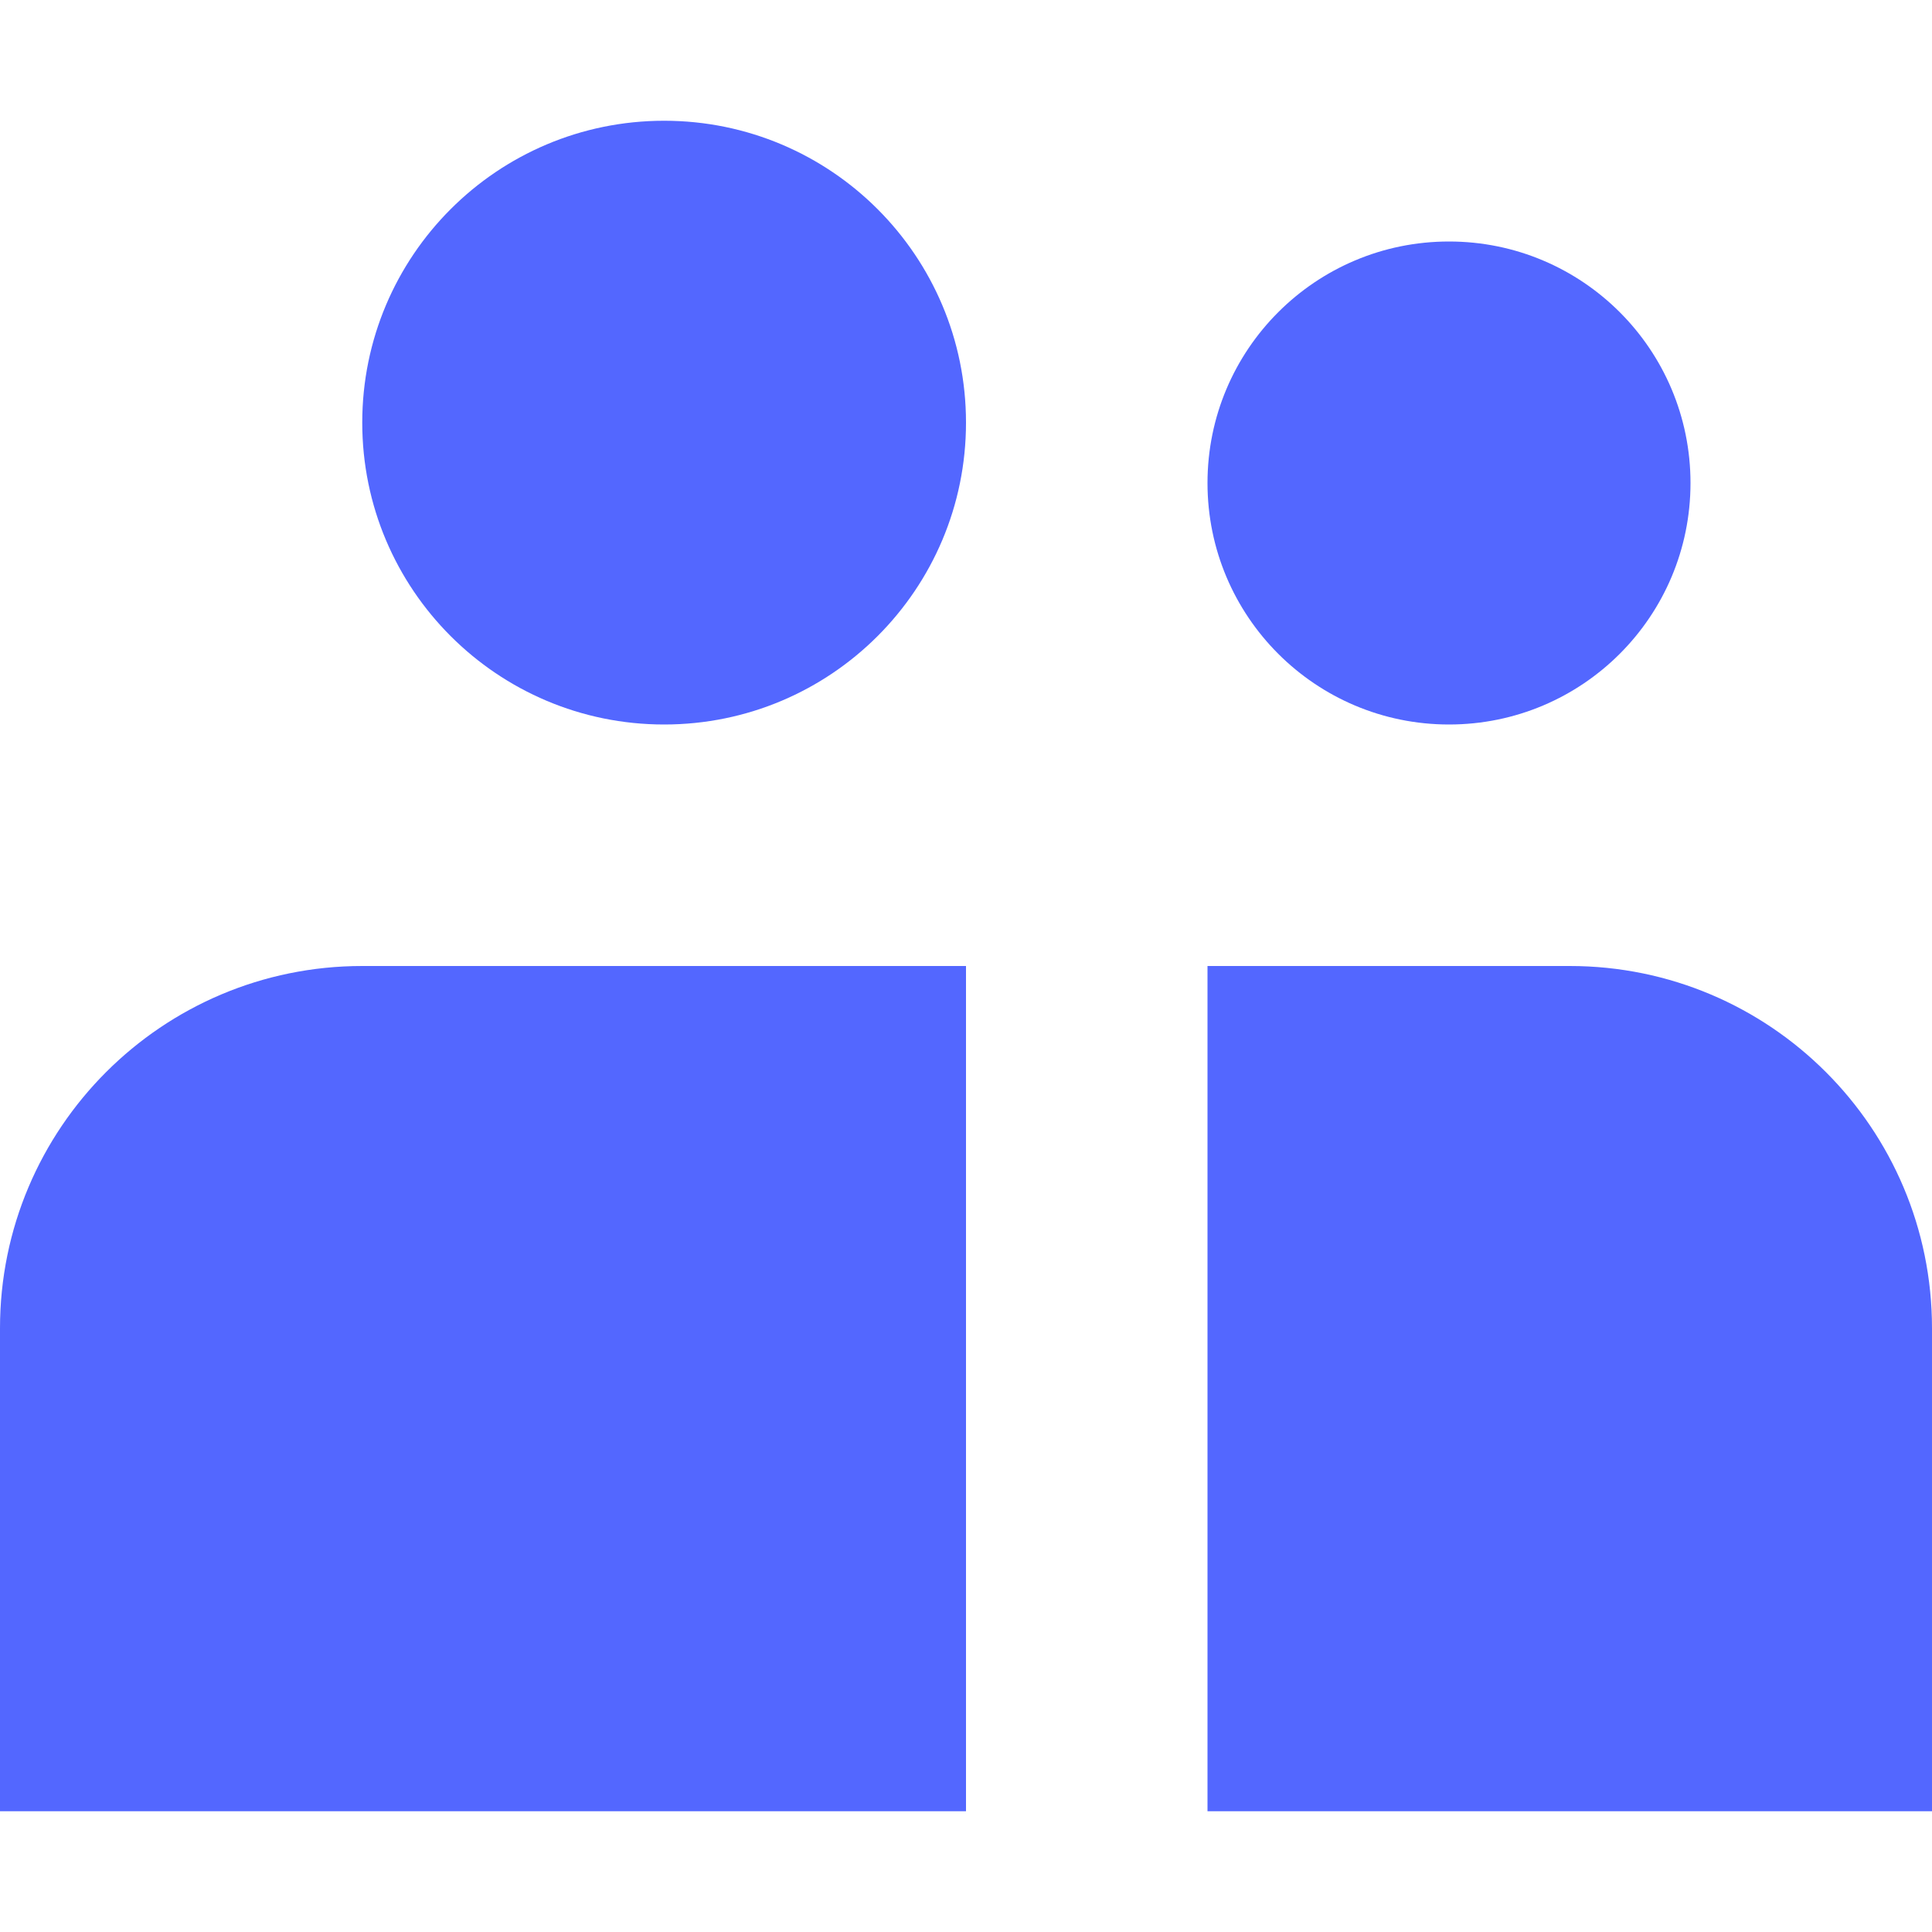
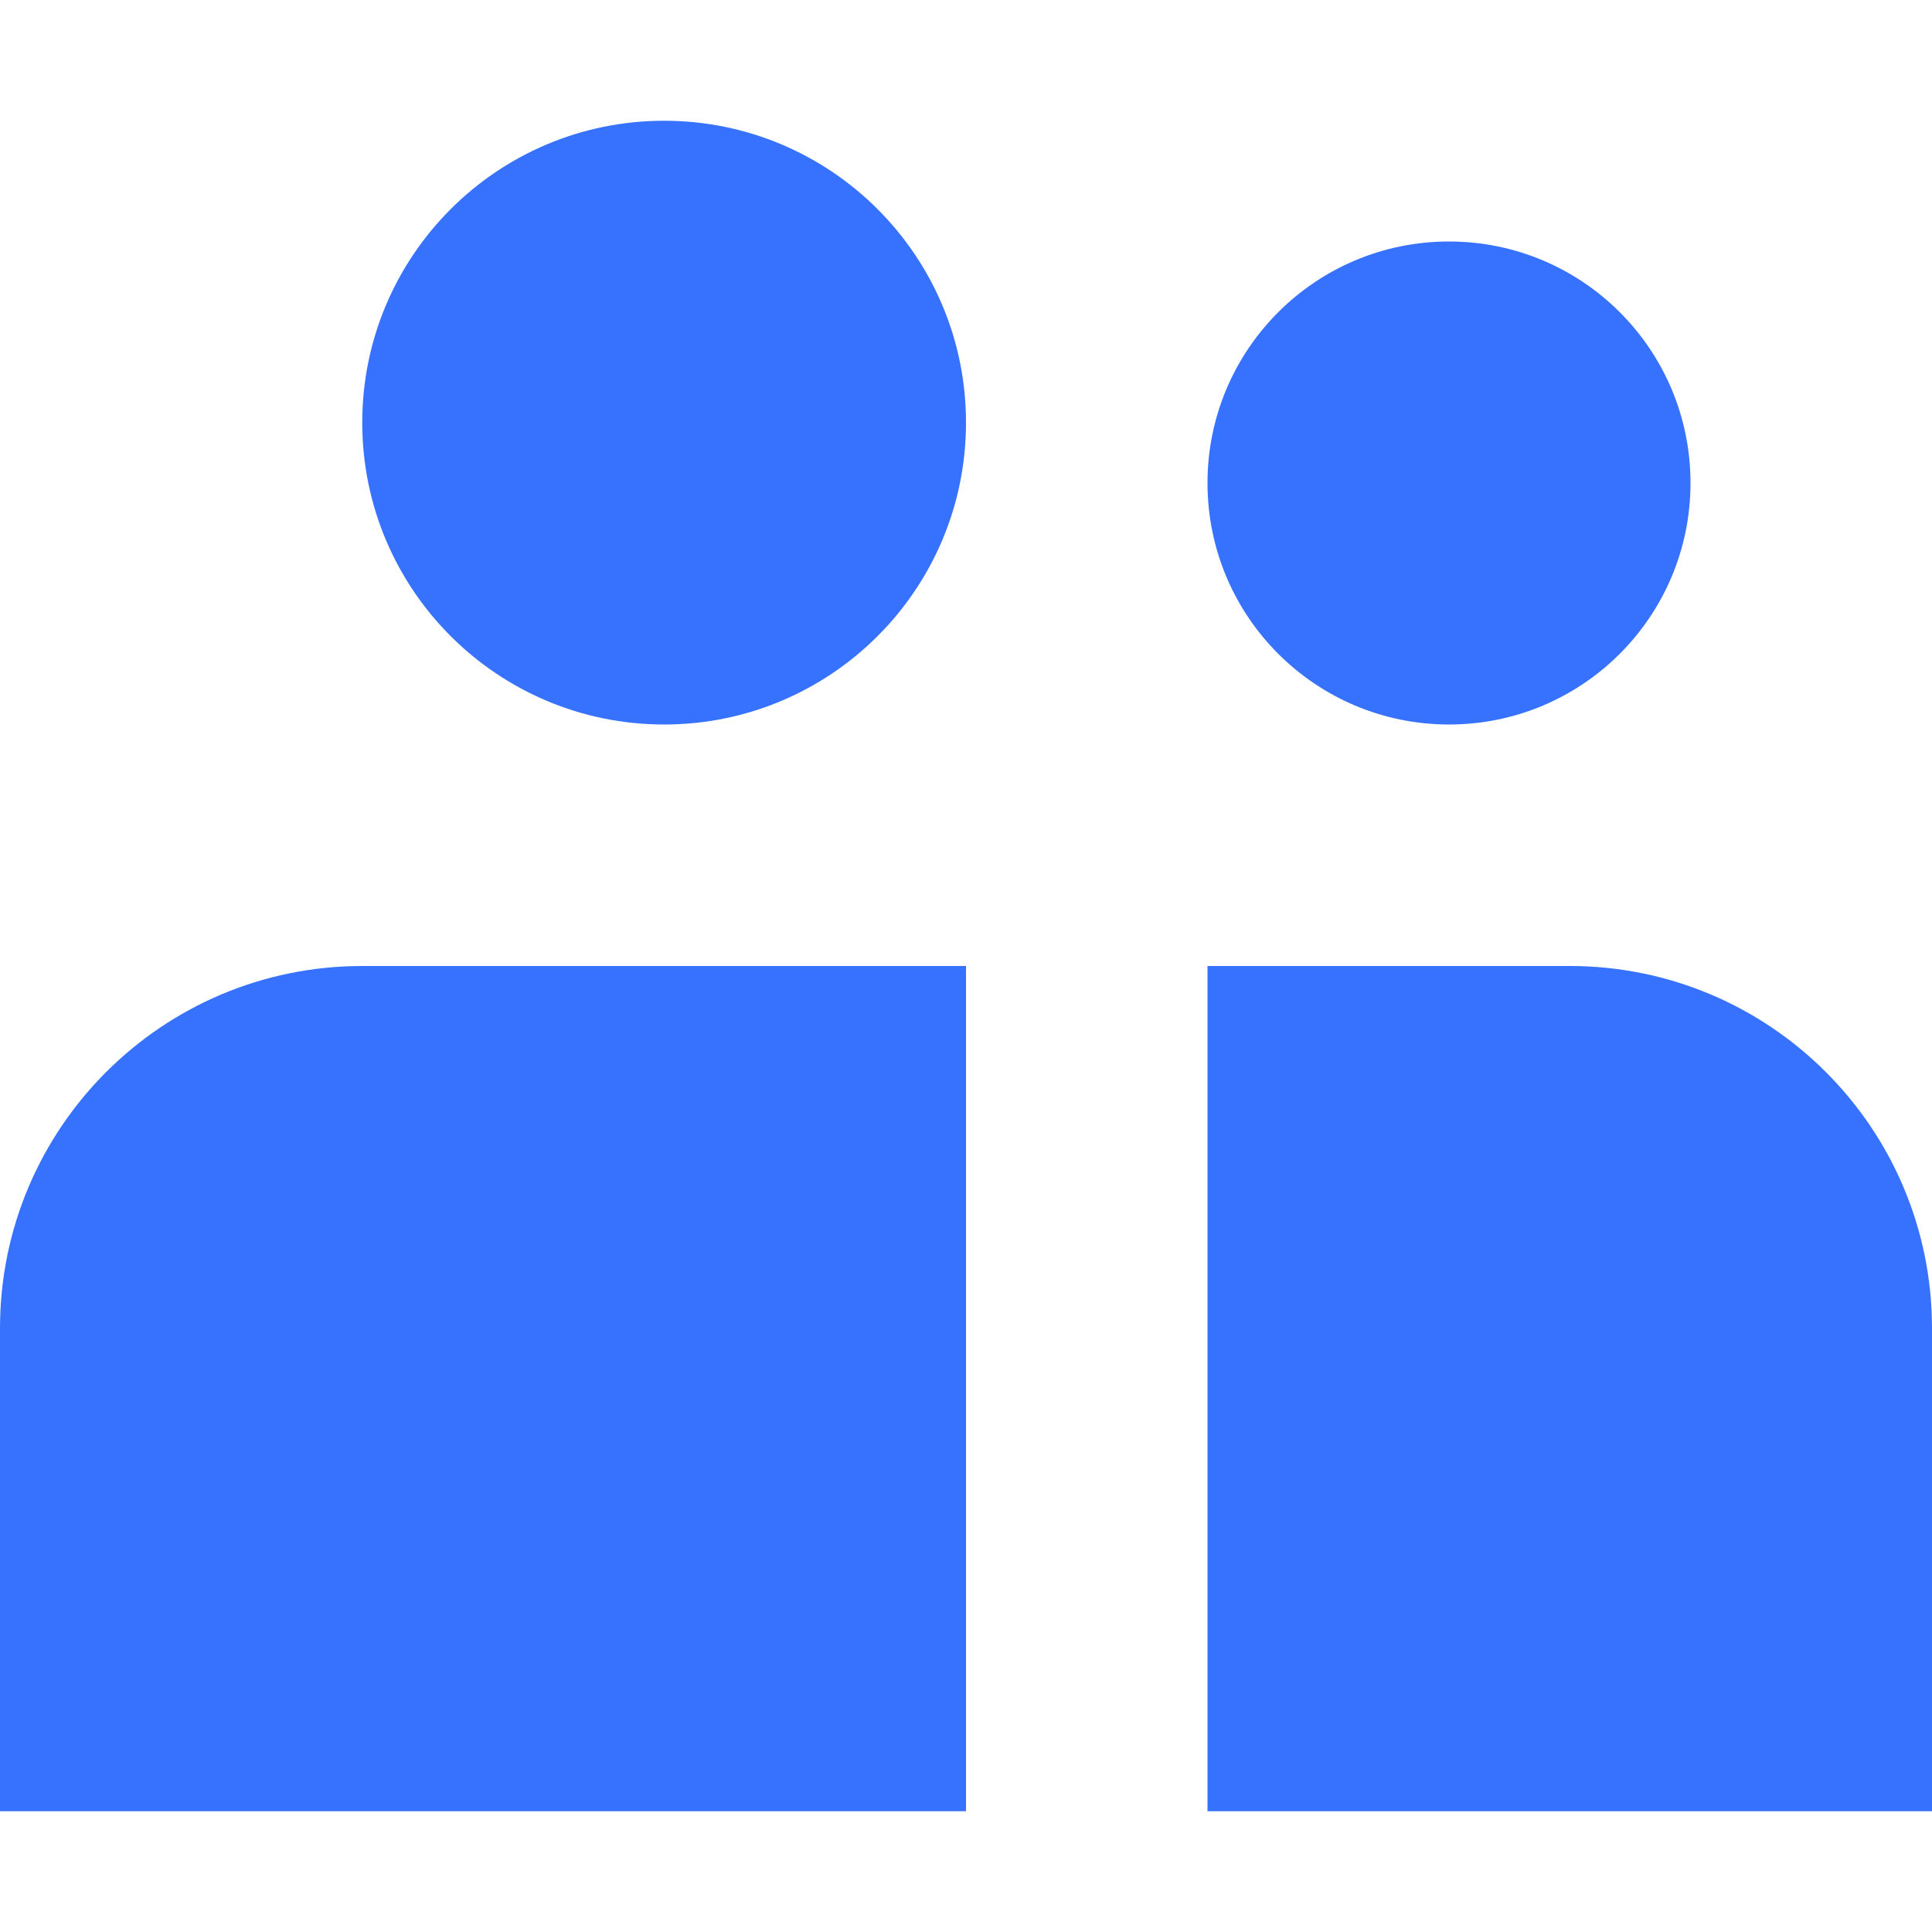
<svg xmlns="http://www.w3.org/2000/svg" width="800px" height="800px" viewBox="0 0 16 16" fill="none">
-   <path d="M8 3.5C8 4.881 6.881 6 5.5 6C4.119 6 3 4.881 3 3.5C3 2.119 4.119 1 5.5 1C6.881 1 8 2.119 8 3.5Z" fill="#5367FF" />
-   <path d="M3 8C1.343 8 0 9.343 0 11V15H8V8H3Z" fill="#5367FF" />
-   <path d="M13 8H10V15H16V11C16 9.343 14.657 8 13 8Z" fill="#5367FF" />
-   <path d="M12 6C13.105 6 14 5.105 14 4C14 2.895 13.105 2 12 2C10.895 2 10 2.895 10 4C10 5.105 10.895 6 12 6Z" fill="#5367FF" />
+   <path d="M8 3.5C8 4.881 6.881 6 5.5 6C4.119 6 3 4.881 3 3.5C3 2.119 4.119 1 5.5 1C6.881 1 8 2.119 8 3.5Z" fill="#3772ff" />
+   <path d="M3 8C1.343 8 0 9.343 0 11V15H8V8H3Z" fill="#3772ff" />
+   <path d="M13 8H10V15H16V11C16 9.343 14.657 8 13 8Z" fill="#3772ff" />
+   <path d="M12 6C13.105 6 14 5.105 14 4C14 2.895 13.105 2 12 2C10.895 2 10 2.895 10 4C10 5.105 10.895 6 12 6Z" fill="#3772ff" />
</svg>
